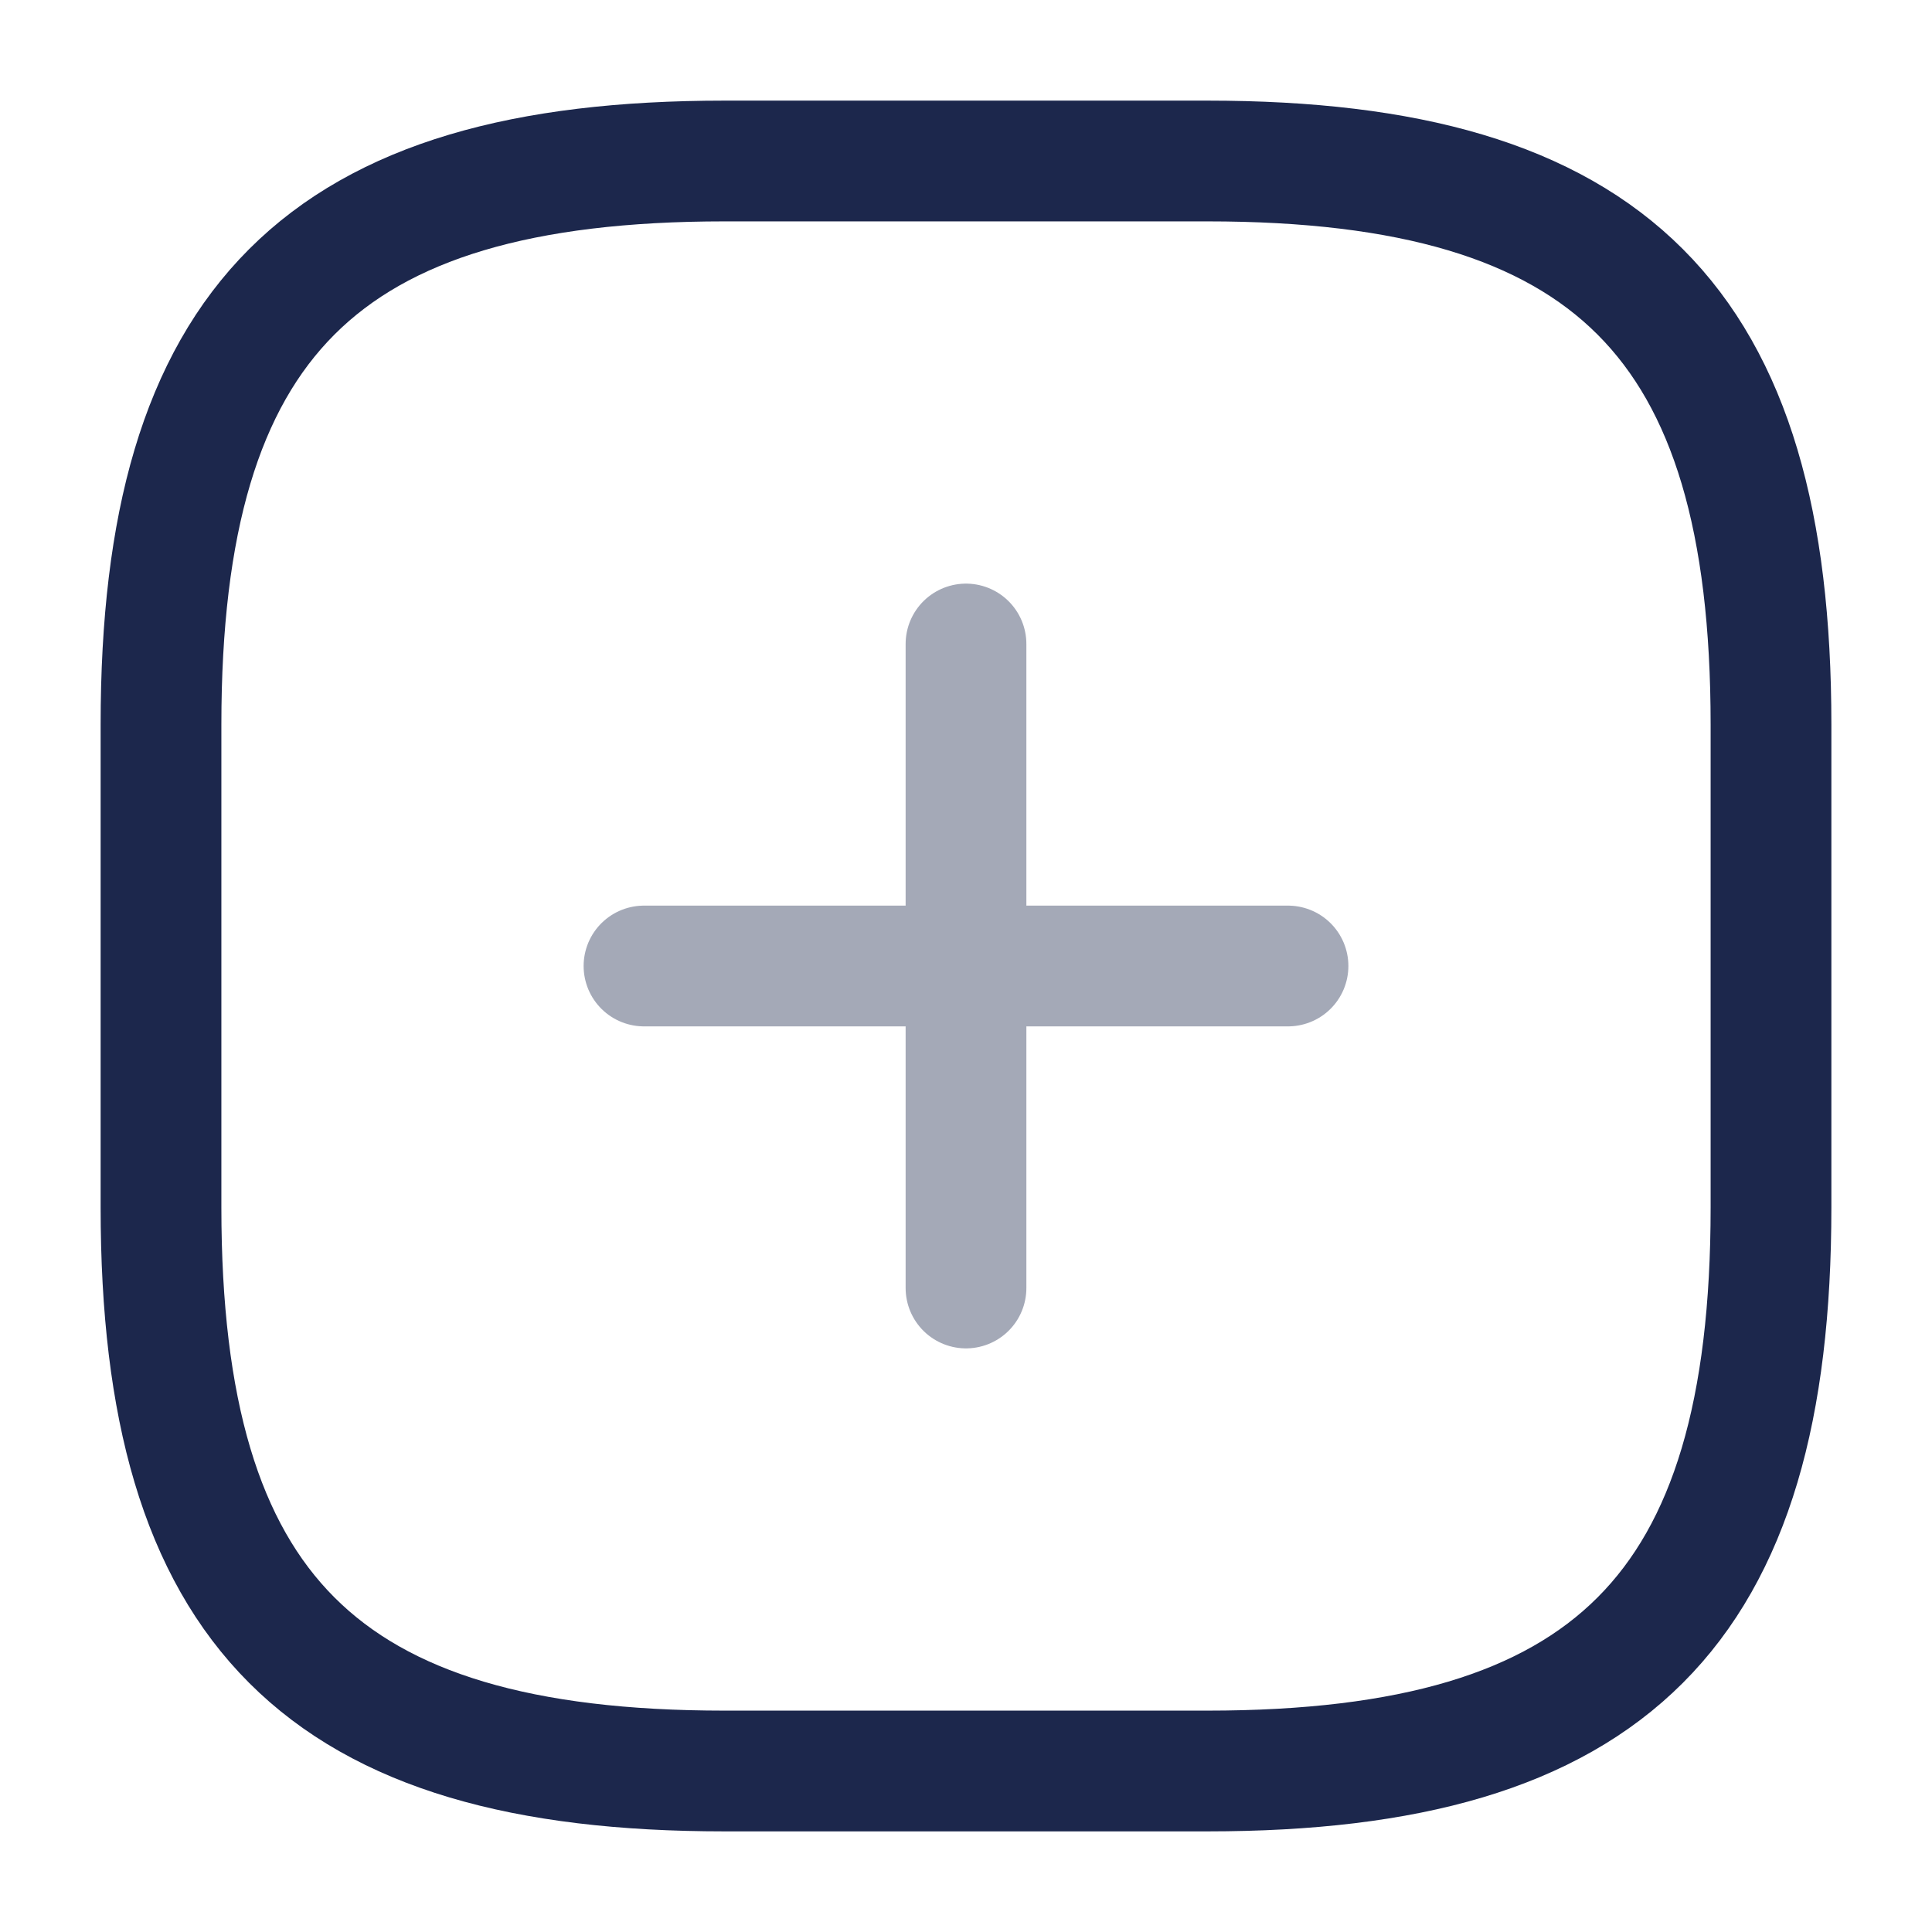
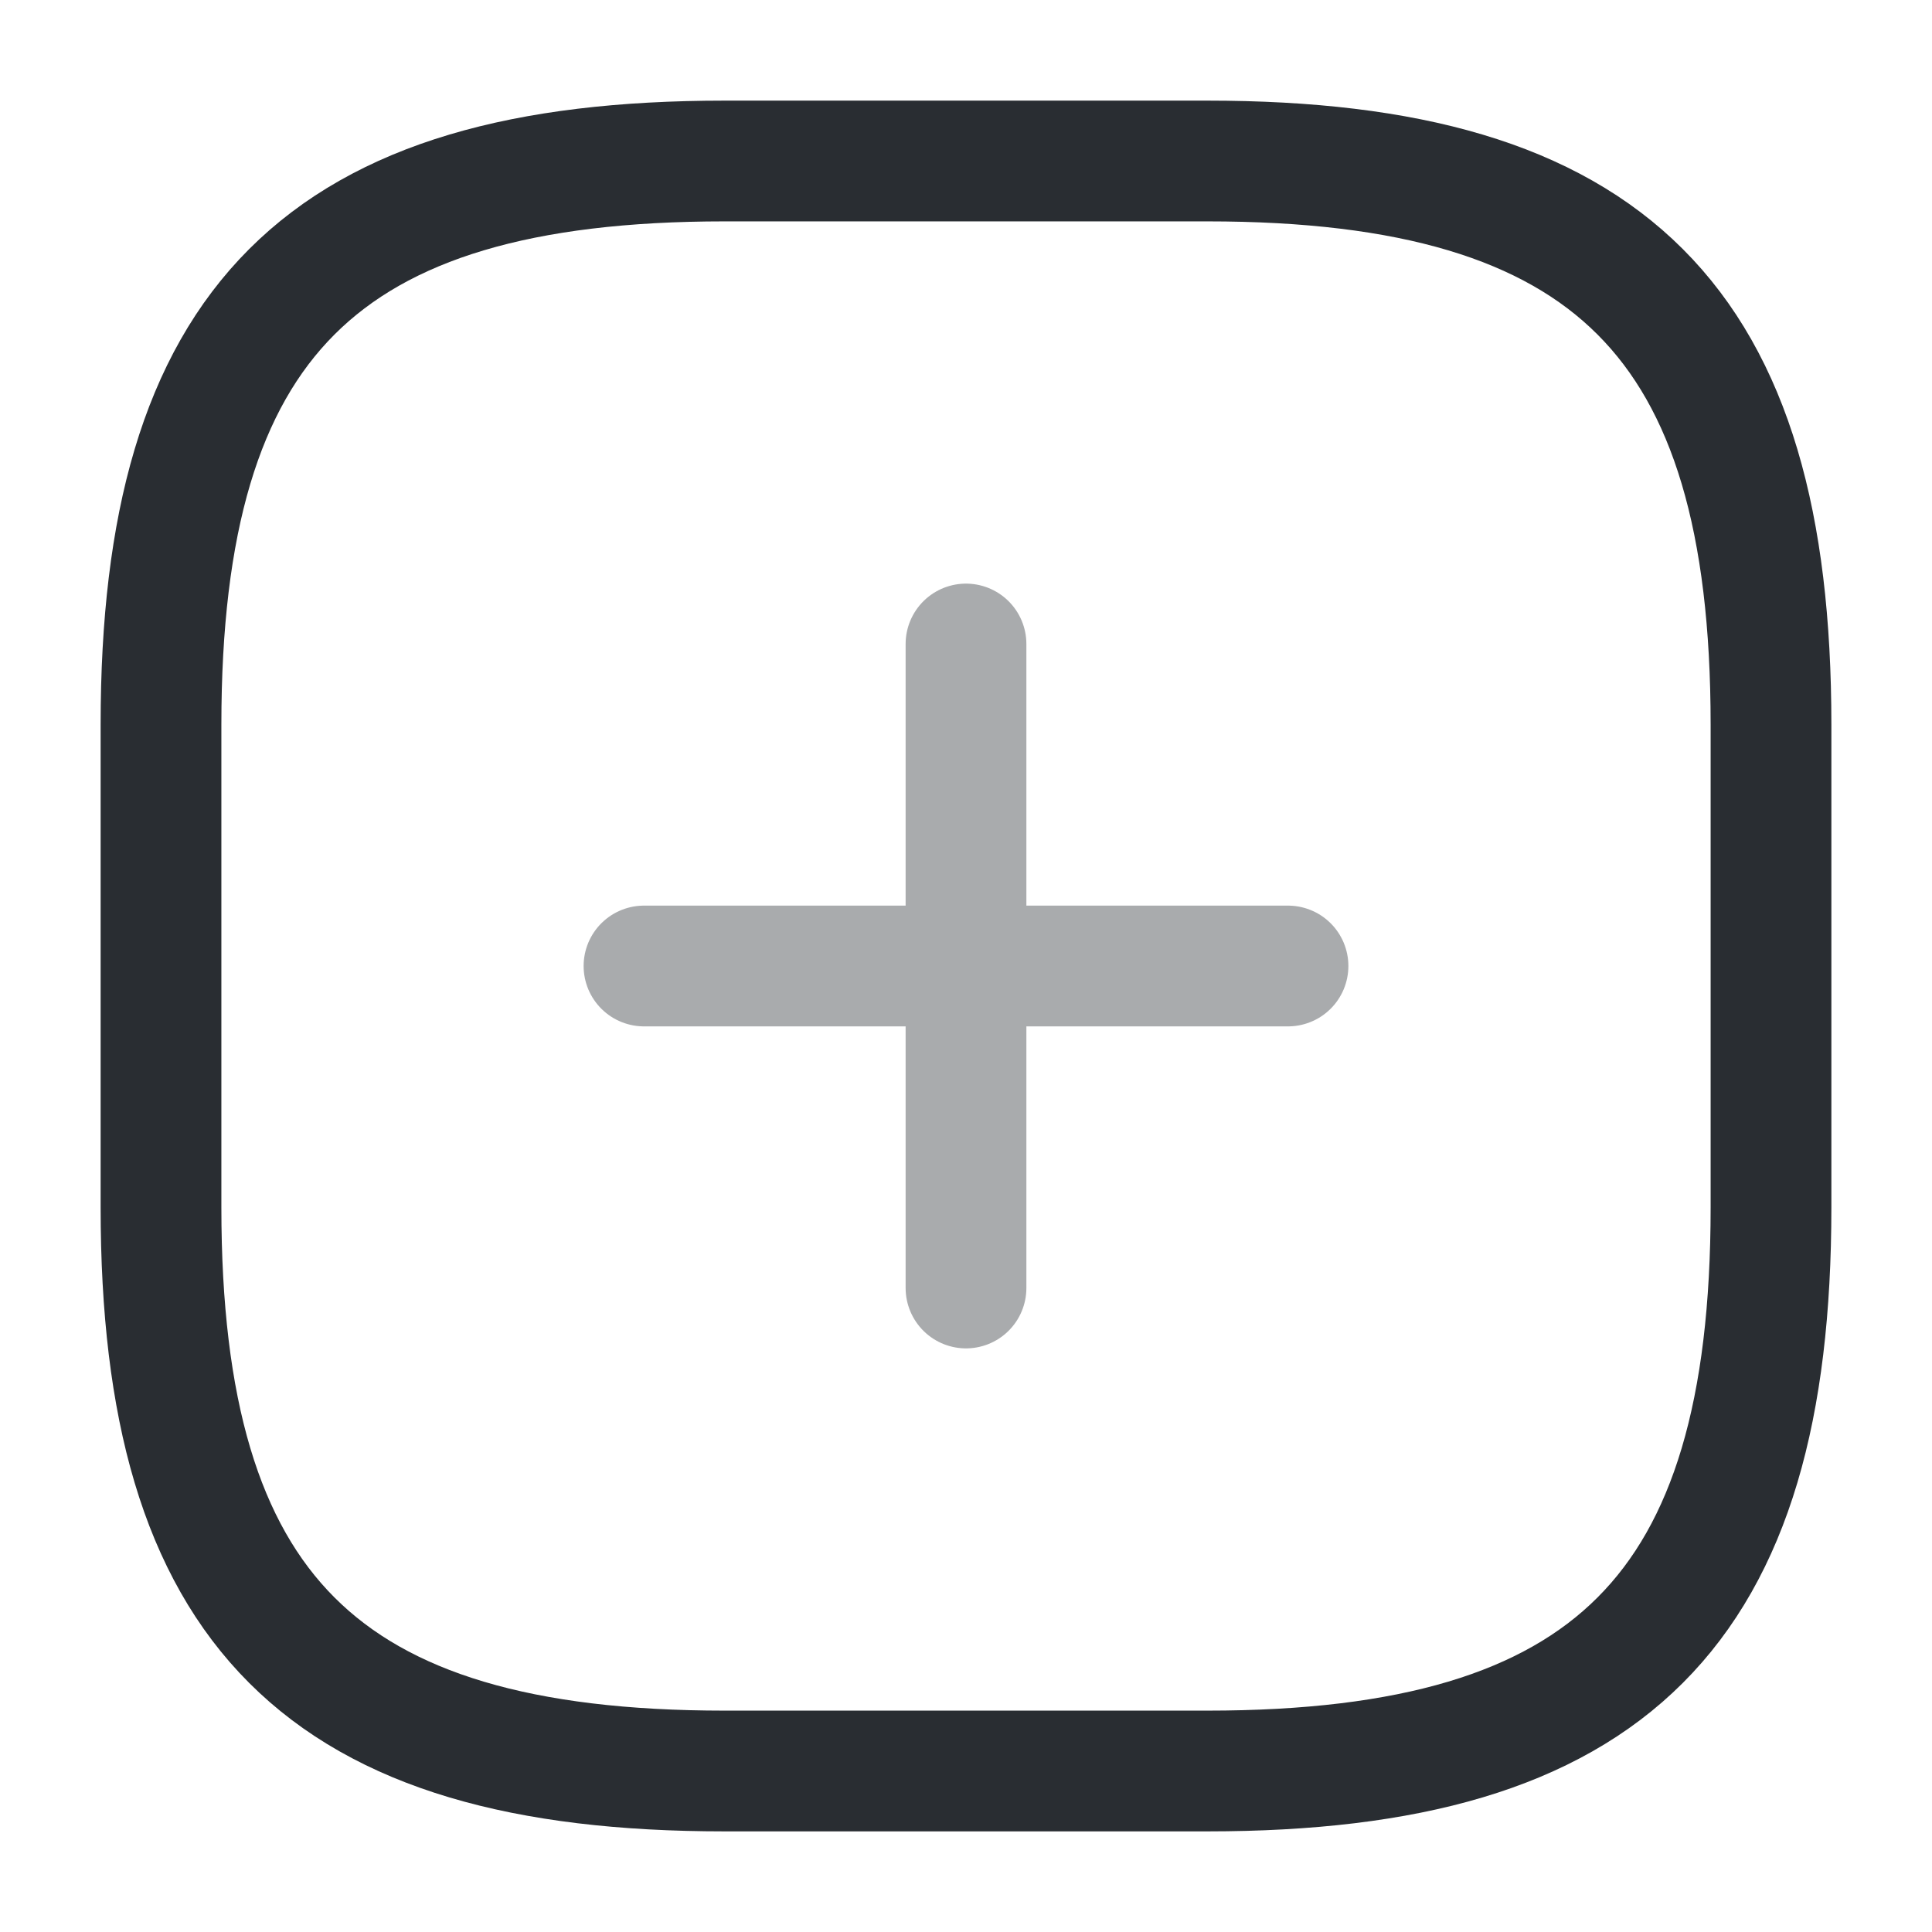
<svg xmlns="http://www.w3.org/2000/svg" width="800px" height="800px" viewBox="0 0 24 24" fill="none">
  <g opacity="0.4">
-     <path d="M8 12H16" stroke="#1C274C" stroke-width="1.5" stroke-linecap="round" stroke-linejoin="round" />
-     <path d="M12 16V8" stroke="#1C274C" stroke-width="1.5" stroke-linecap="round" stroke-linejoin="round" />
+     <path d="M8 12H16" stroke="#292D32" stroke-width="1.5" stroke-linecap="round" stroke-linejoin="round" />
+     <path d="M12 16V8" stroke="#292D32" stroke-width="1.5" stroke-linecap="round" stroke-linejoin="round" />
  </g>
-   <path d="M9 22H15C20 22 22 20 22 15V9C22 4 20 2 15 2H9C4 2 2 4 2 9V15C2 20 4 22 9 22Z" stroke="#1C274C" stroke-width="1.5" stroke-linecap="round" stroke-linejoin="round" />
+   <path d="M9 22H15C20 22 22 20 22 15V9C22 4 20 2 15 2H9C4 2 2 4 2 9V15C2 20 4 22 9 22Z" stroke="#292D32" stroke-width="1.5" stroke-linecap="round" stroke-linejoin="round" />
</svg>
